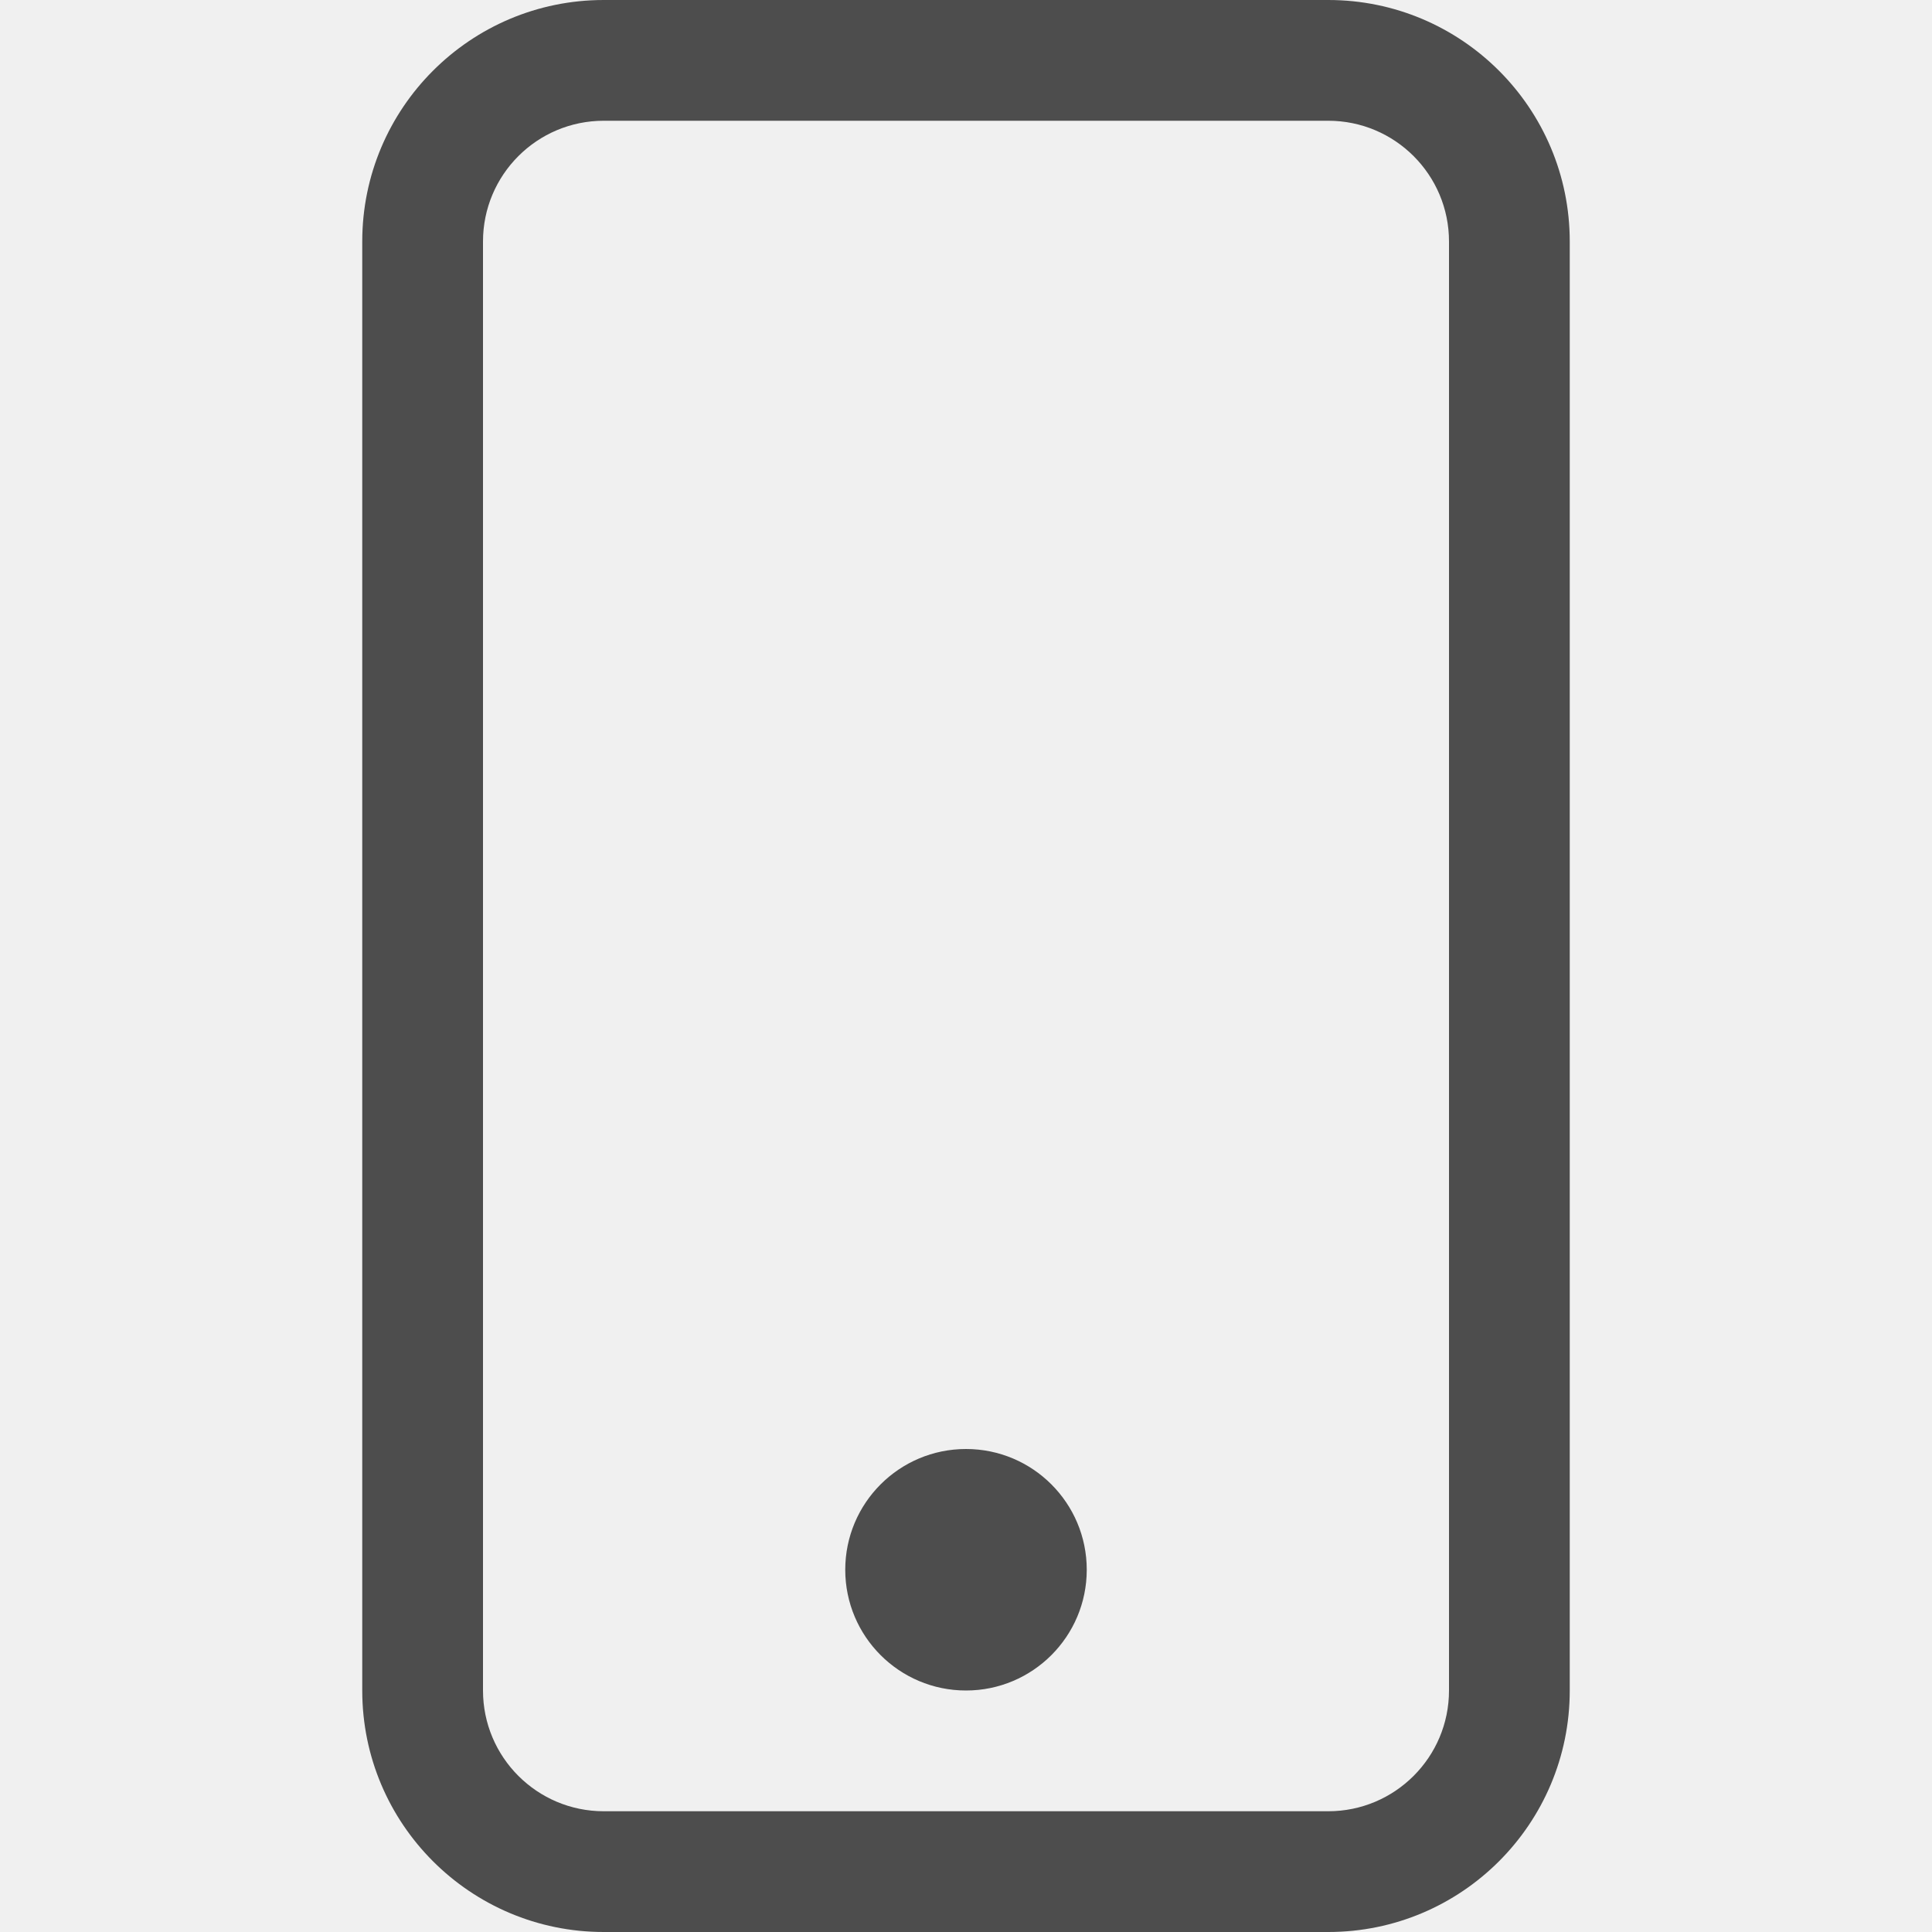
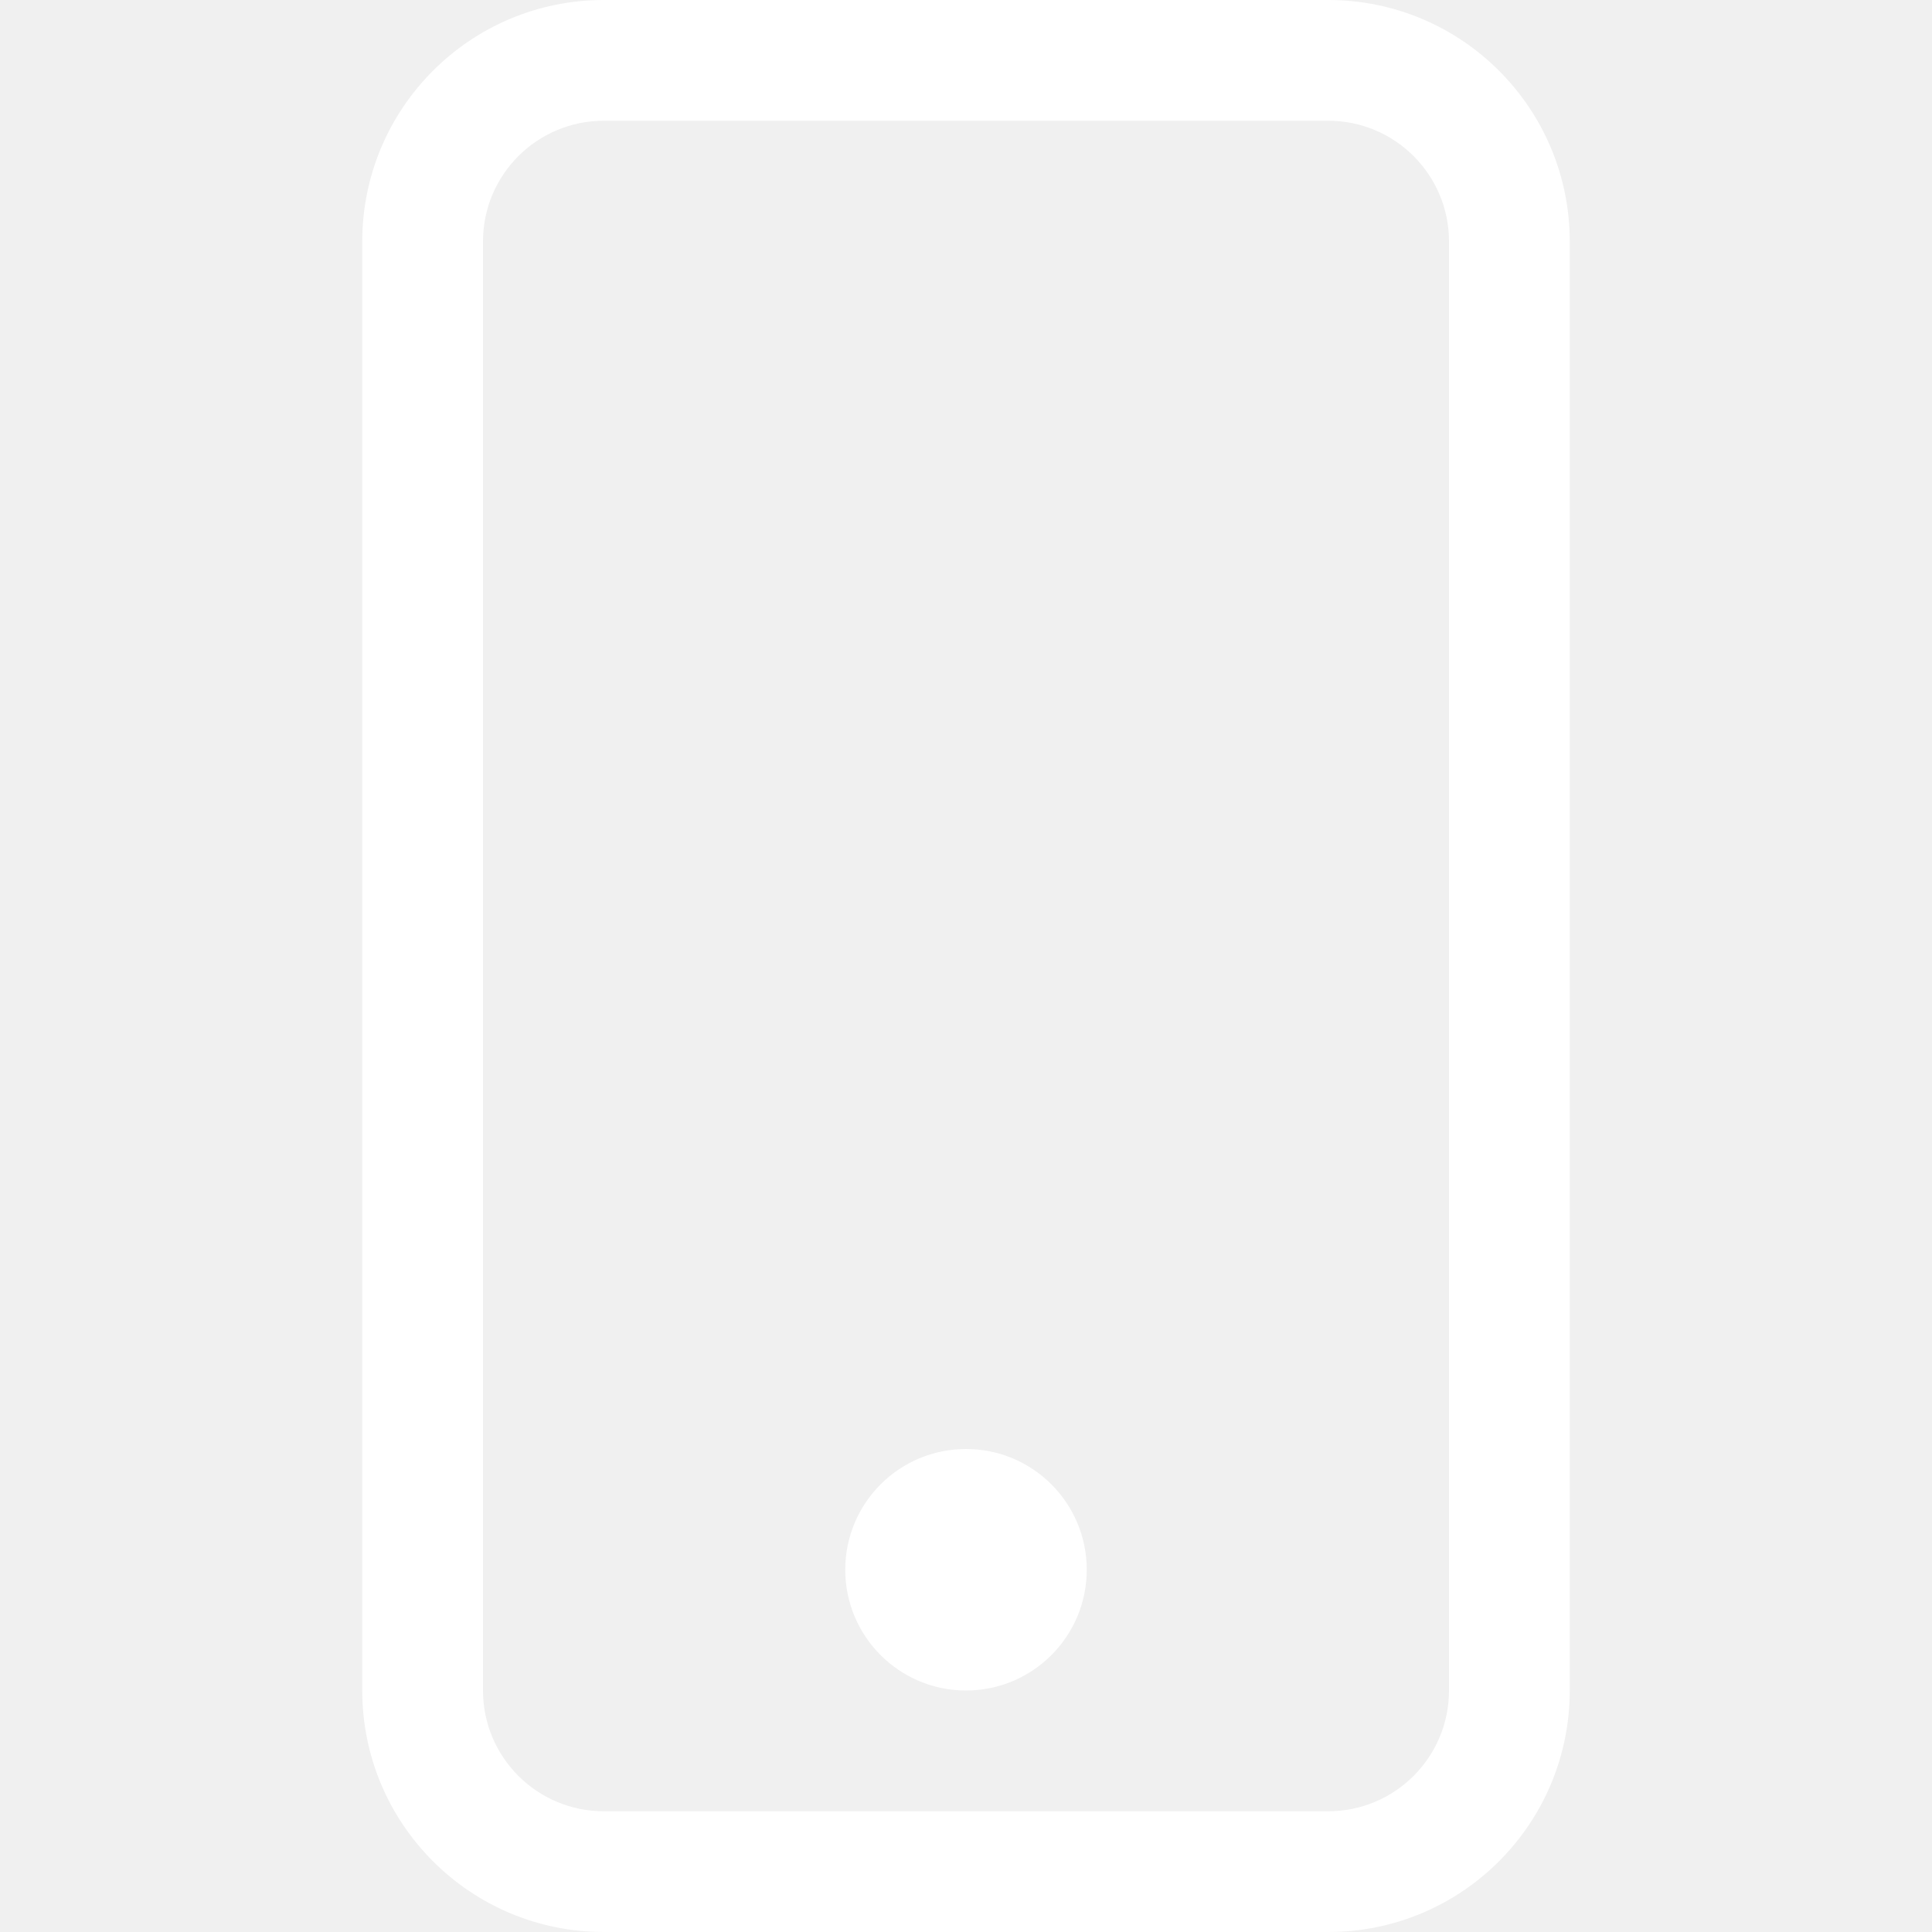
- <svg xmlns="http://www.w3.org/2000/svg" width="16" height="16" fill="#4D4D4D" class="bi bi-phone" viewBox="0 0 16 16">
+ <svg xmlns="http://www.w3.org/2000/svg" width="16" height="16" fill="white" class="bi bi-phone" viewBox="0 0 16 16">
  <path d="M11 1a1 1 0 0 1 1 1v12a1 1 0 0 1-1 1H5a1 1 0 0 1-1-1V2a1 1 0 0 1 1-1h6zM5 0a2 2 0 0 0-2 2v12a2 2 0 0 0 2 2h6a2 2 0 0 0 2-2V2a2 2 0 0 0-2-2H5z" />
  <path d="M8 14a1 1 0 1 0 0-2 1 1 0 0 0 0 2z" />
</svg>
